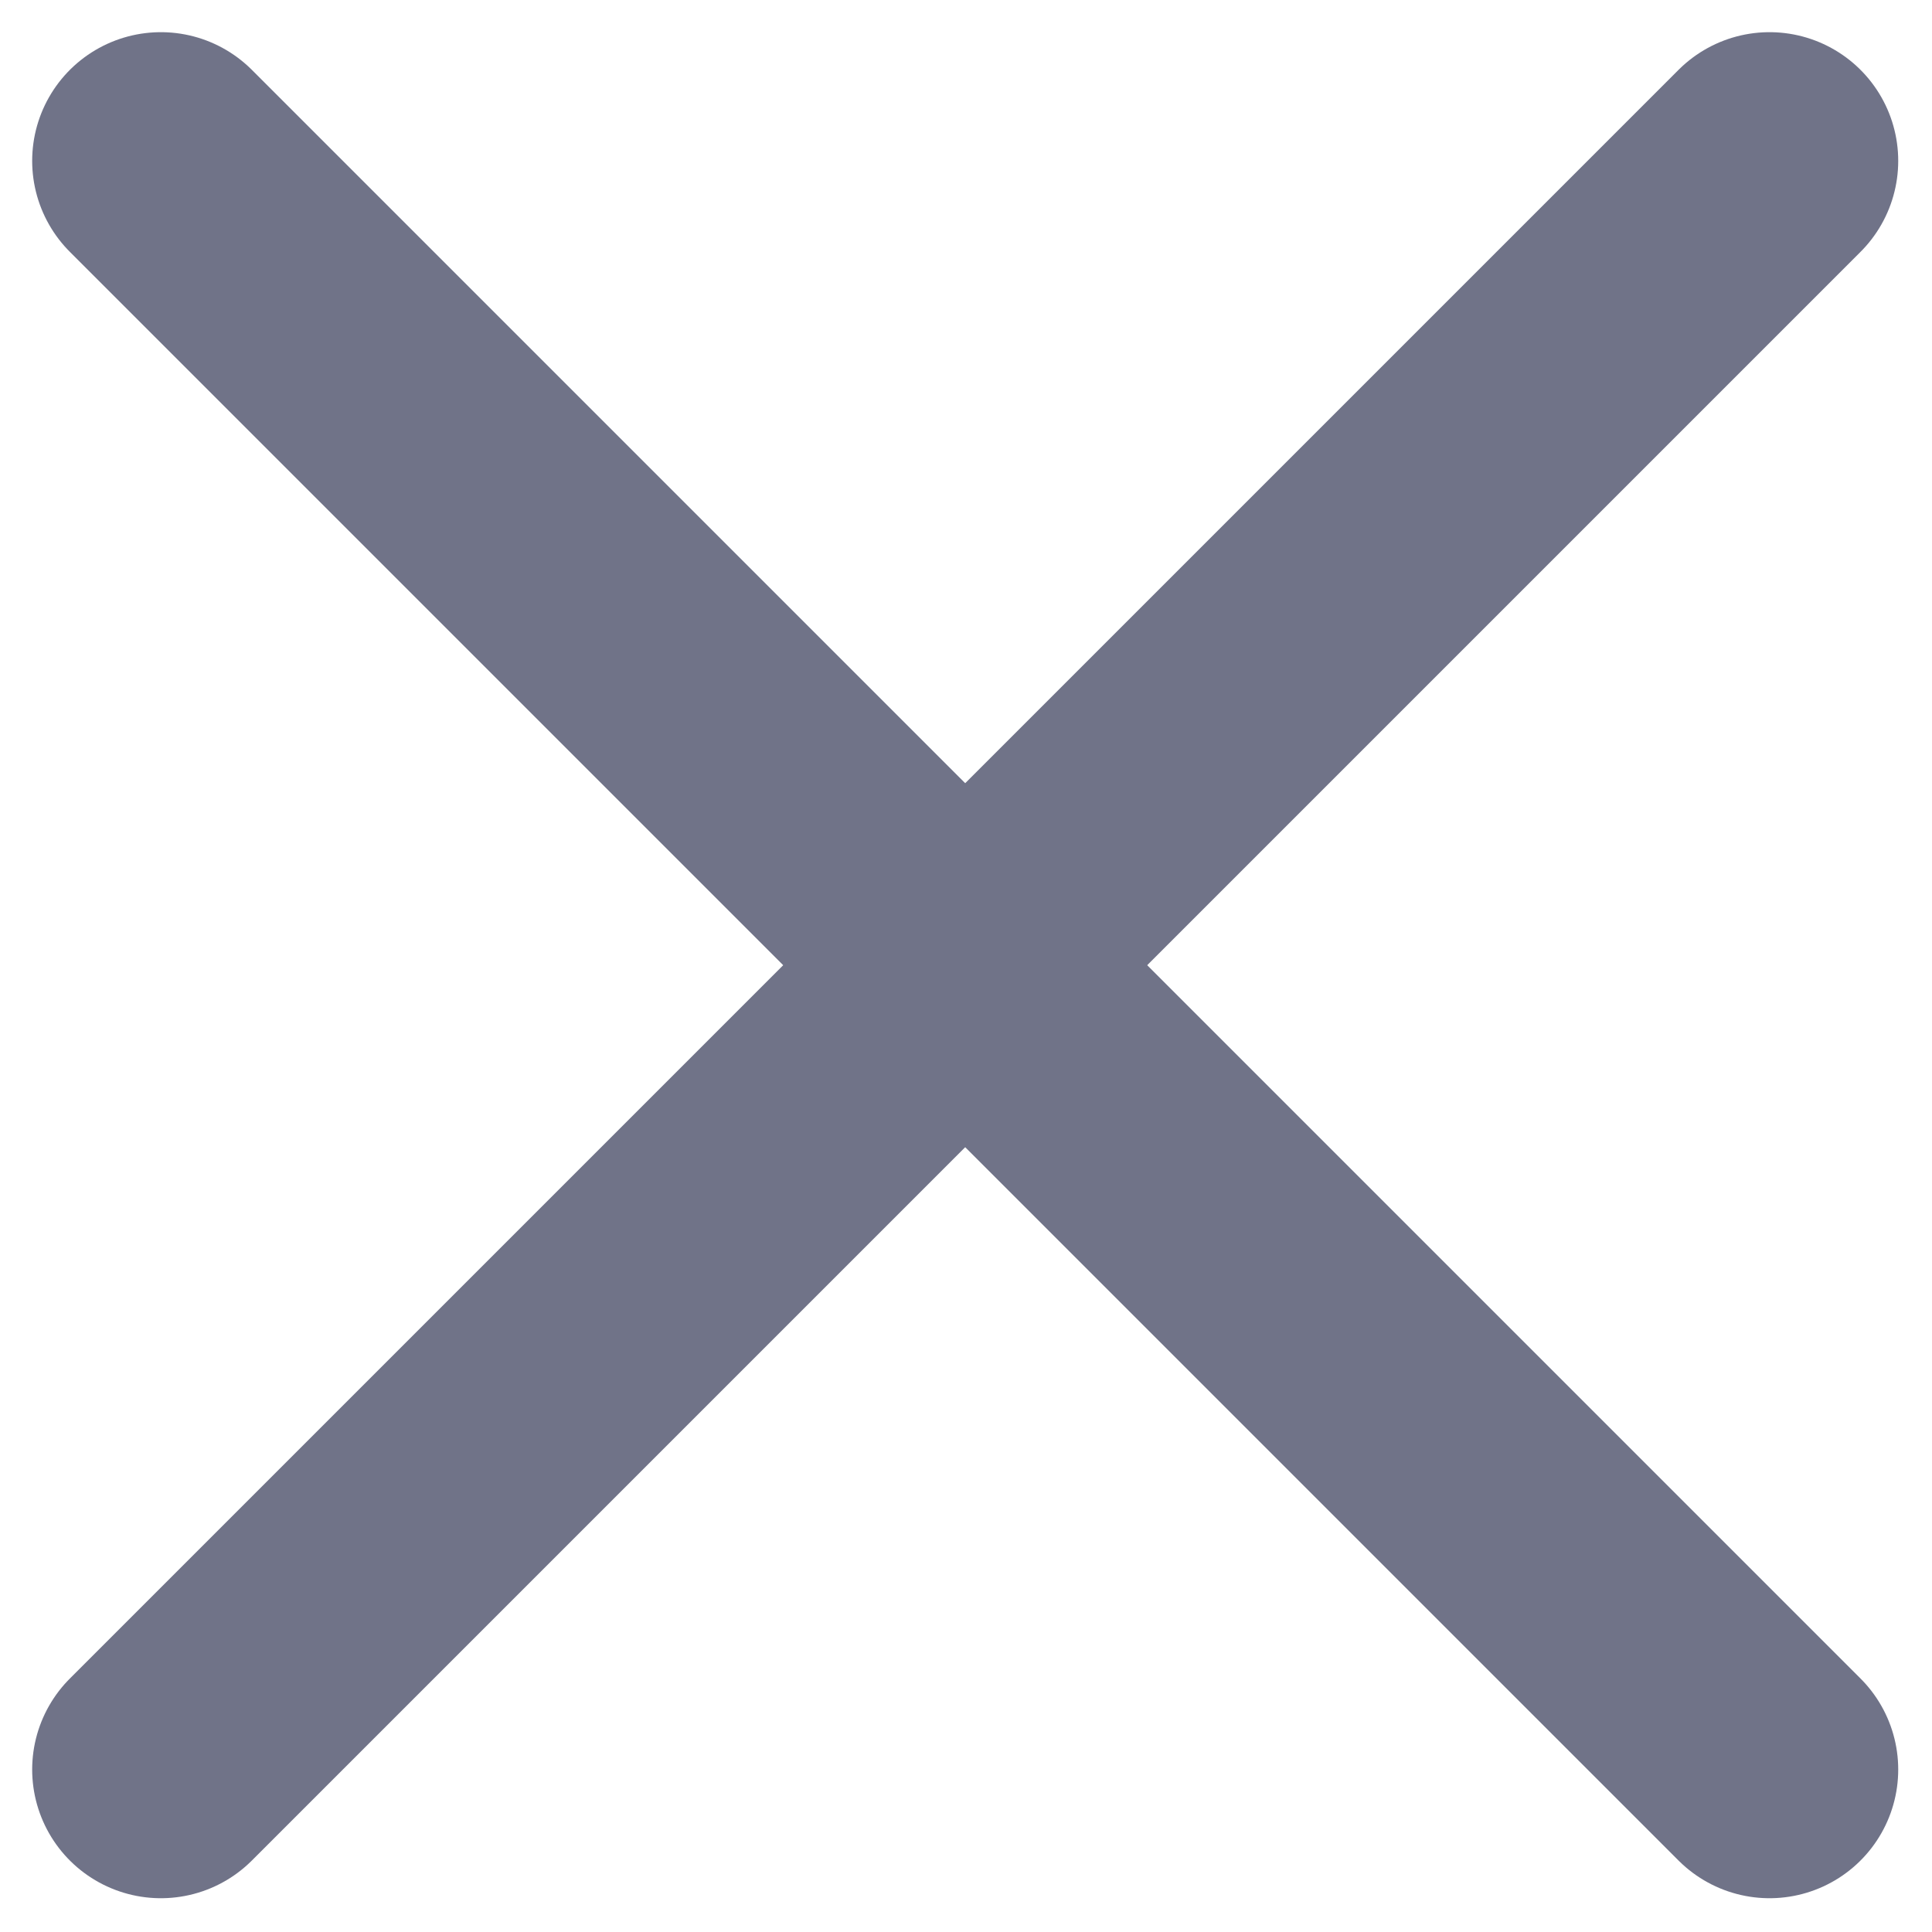
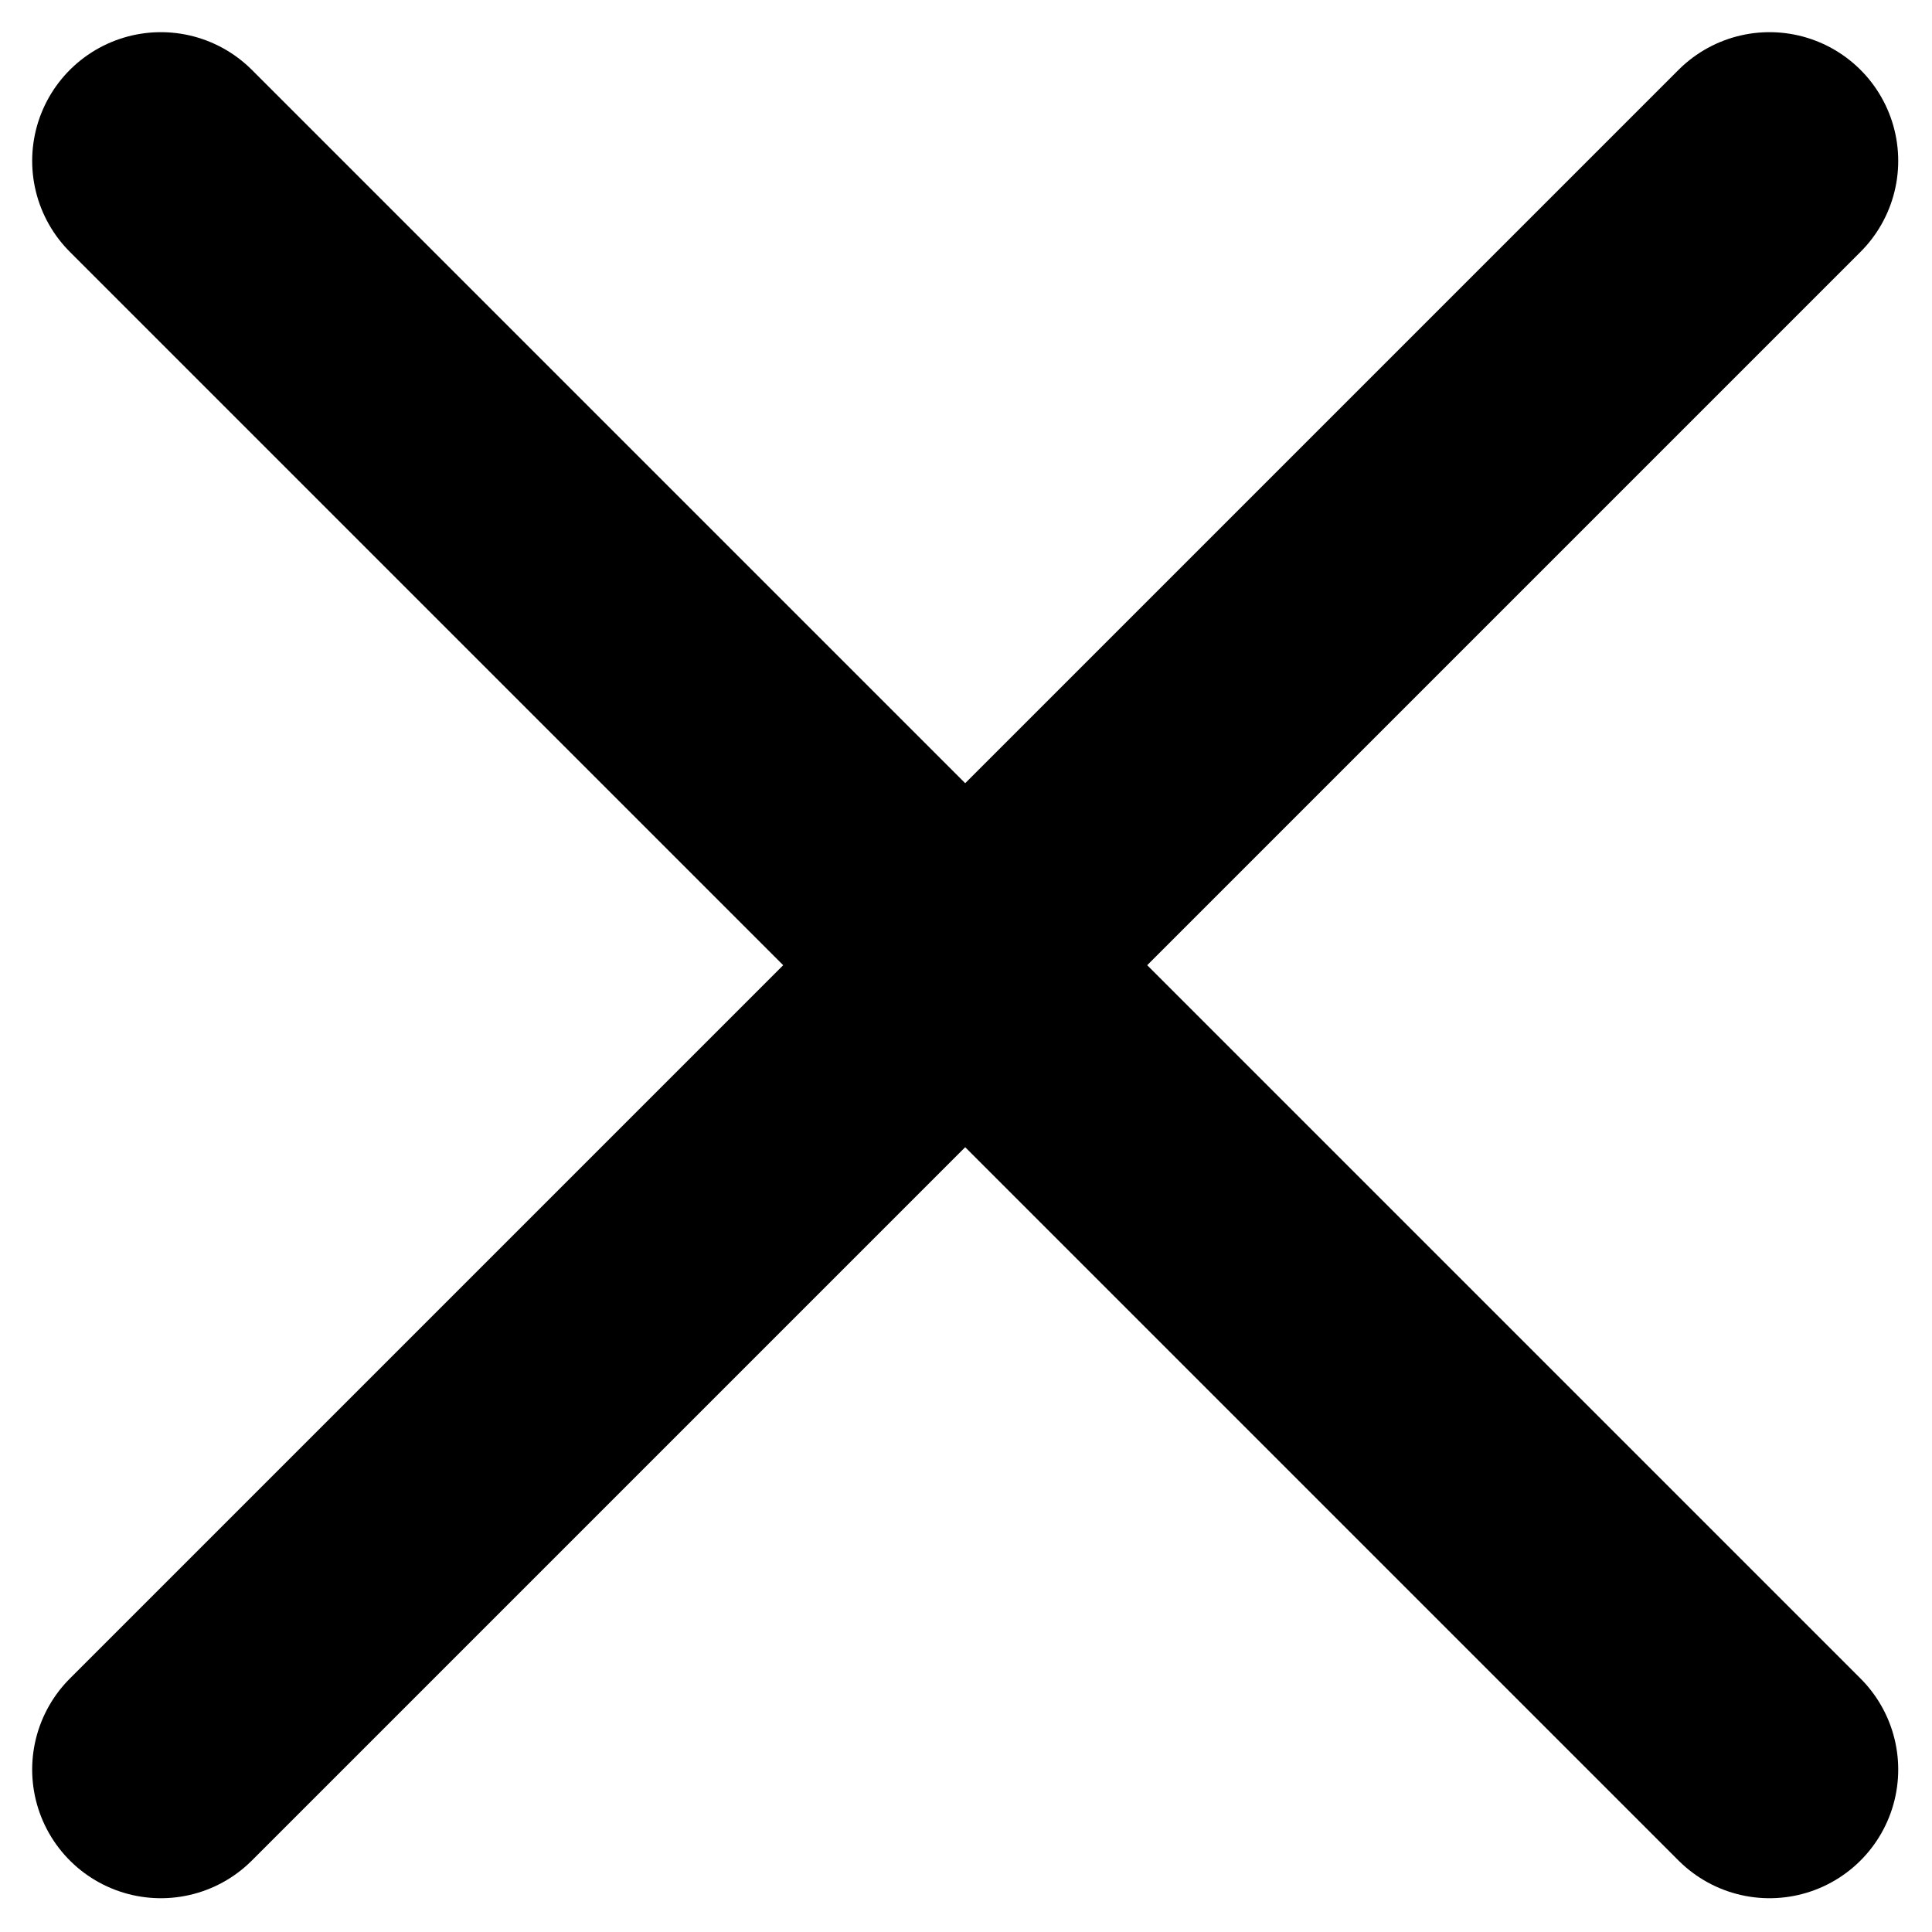
<svg xmlns="http://www.w3.org/2000/svg" width="12" height="12" viewBox="0 0 12.01 12.01" fill="none">
-   <path d="M11 1L1 11" stroke="#707388" stroke-width="1.6" stroke-linecap="round" stroke-linejoin="round" />
-   <path d="M1 1L11 11" stroke="#707388" stroke-width="1.6" stroke-linecap="round" stroke-linejoin="round" />
+   <path d="M11 1L1 11" stroke="currentColor" stroke-width="1.6" stroke-linecap="round" stroke-linejoin="round" />
+   <path d="M1 1L11 11" stroke="currentColor" stroke-width="1.6" stroke-linecap="round" stroke-linejoin="round" />
</svg>
